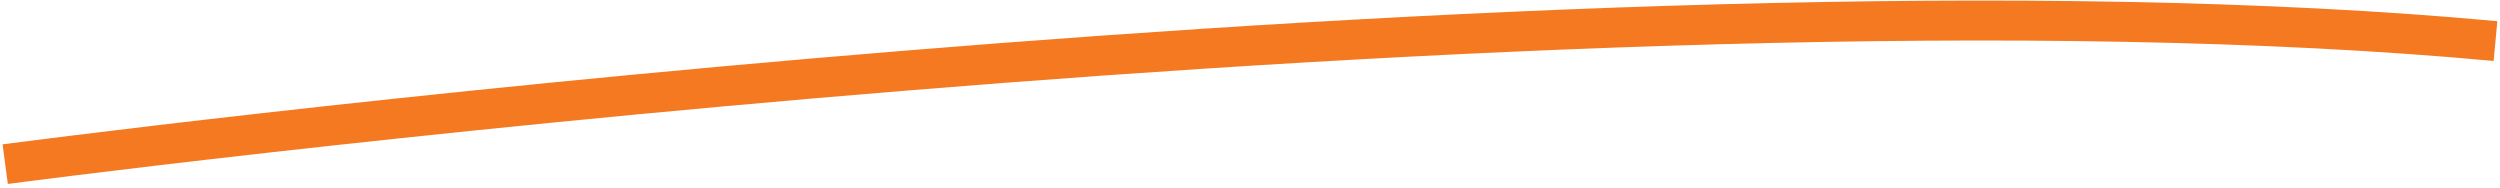
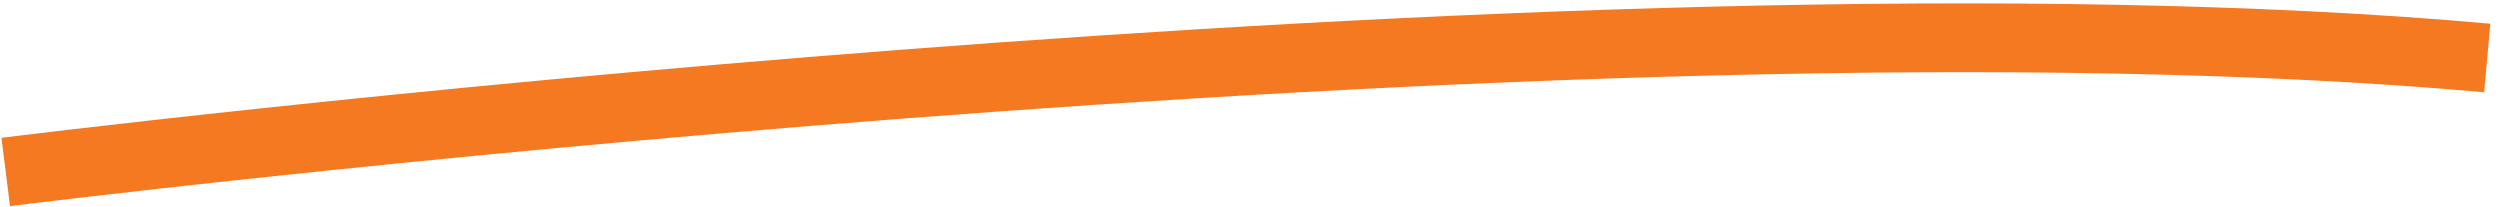
- <svg xmlns="http://www.w3.org/2000/svg" width="626" height="47" viewBox="0 0 626 47" fill="none">
-   <path d="M1.301 41.103C1.301 41.103 394.914 -11.092 624.869 10.287" stroke="#F47920" stroke-width="10" />
+ <svg xmlns="http://www.w3.org/2000/svg" width="218" height="18" viewBox="0 0 218 18" fill="none">
+   <path d="M0.5 14.993C0.5 14.993 137.074 -2.13 216.886 5.056" stroke="#F47920" stroke-width="6" />
</svg>
